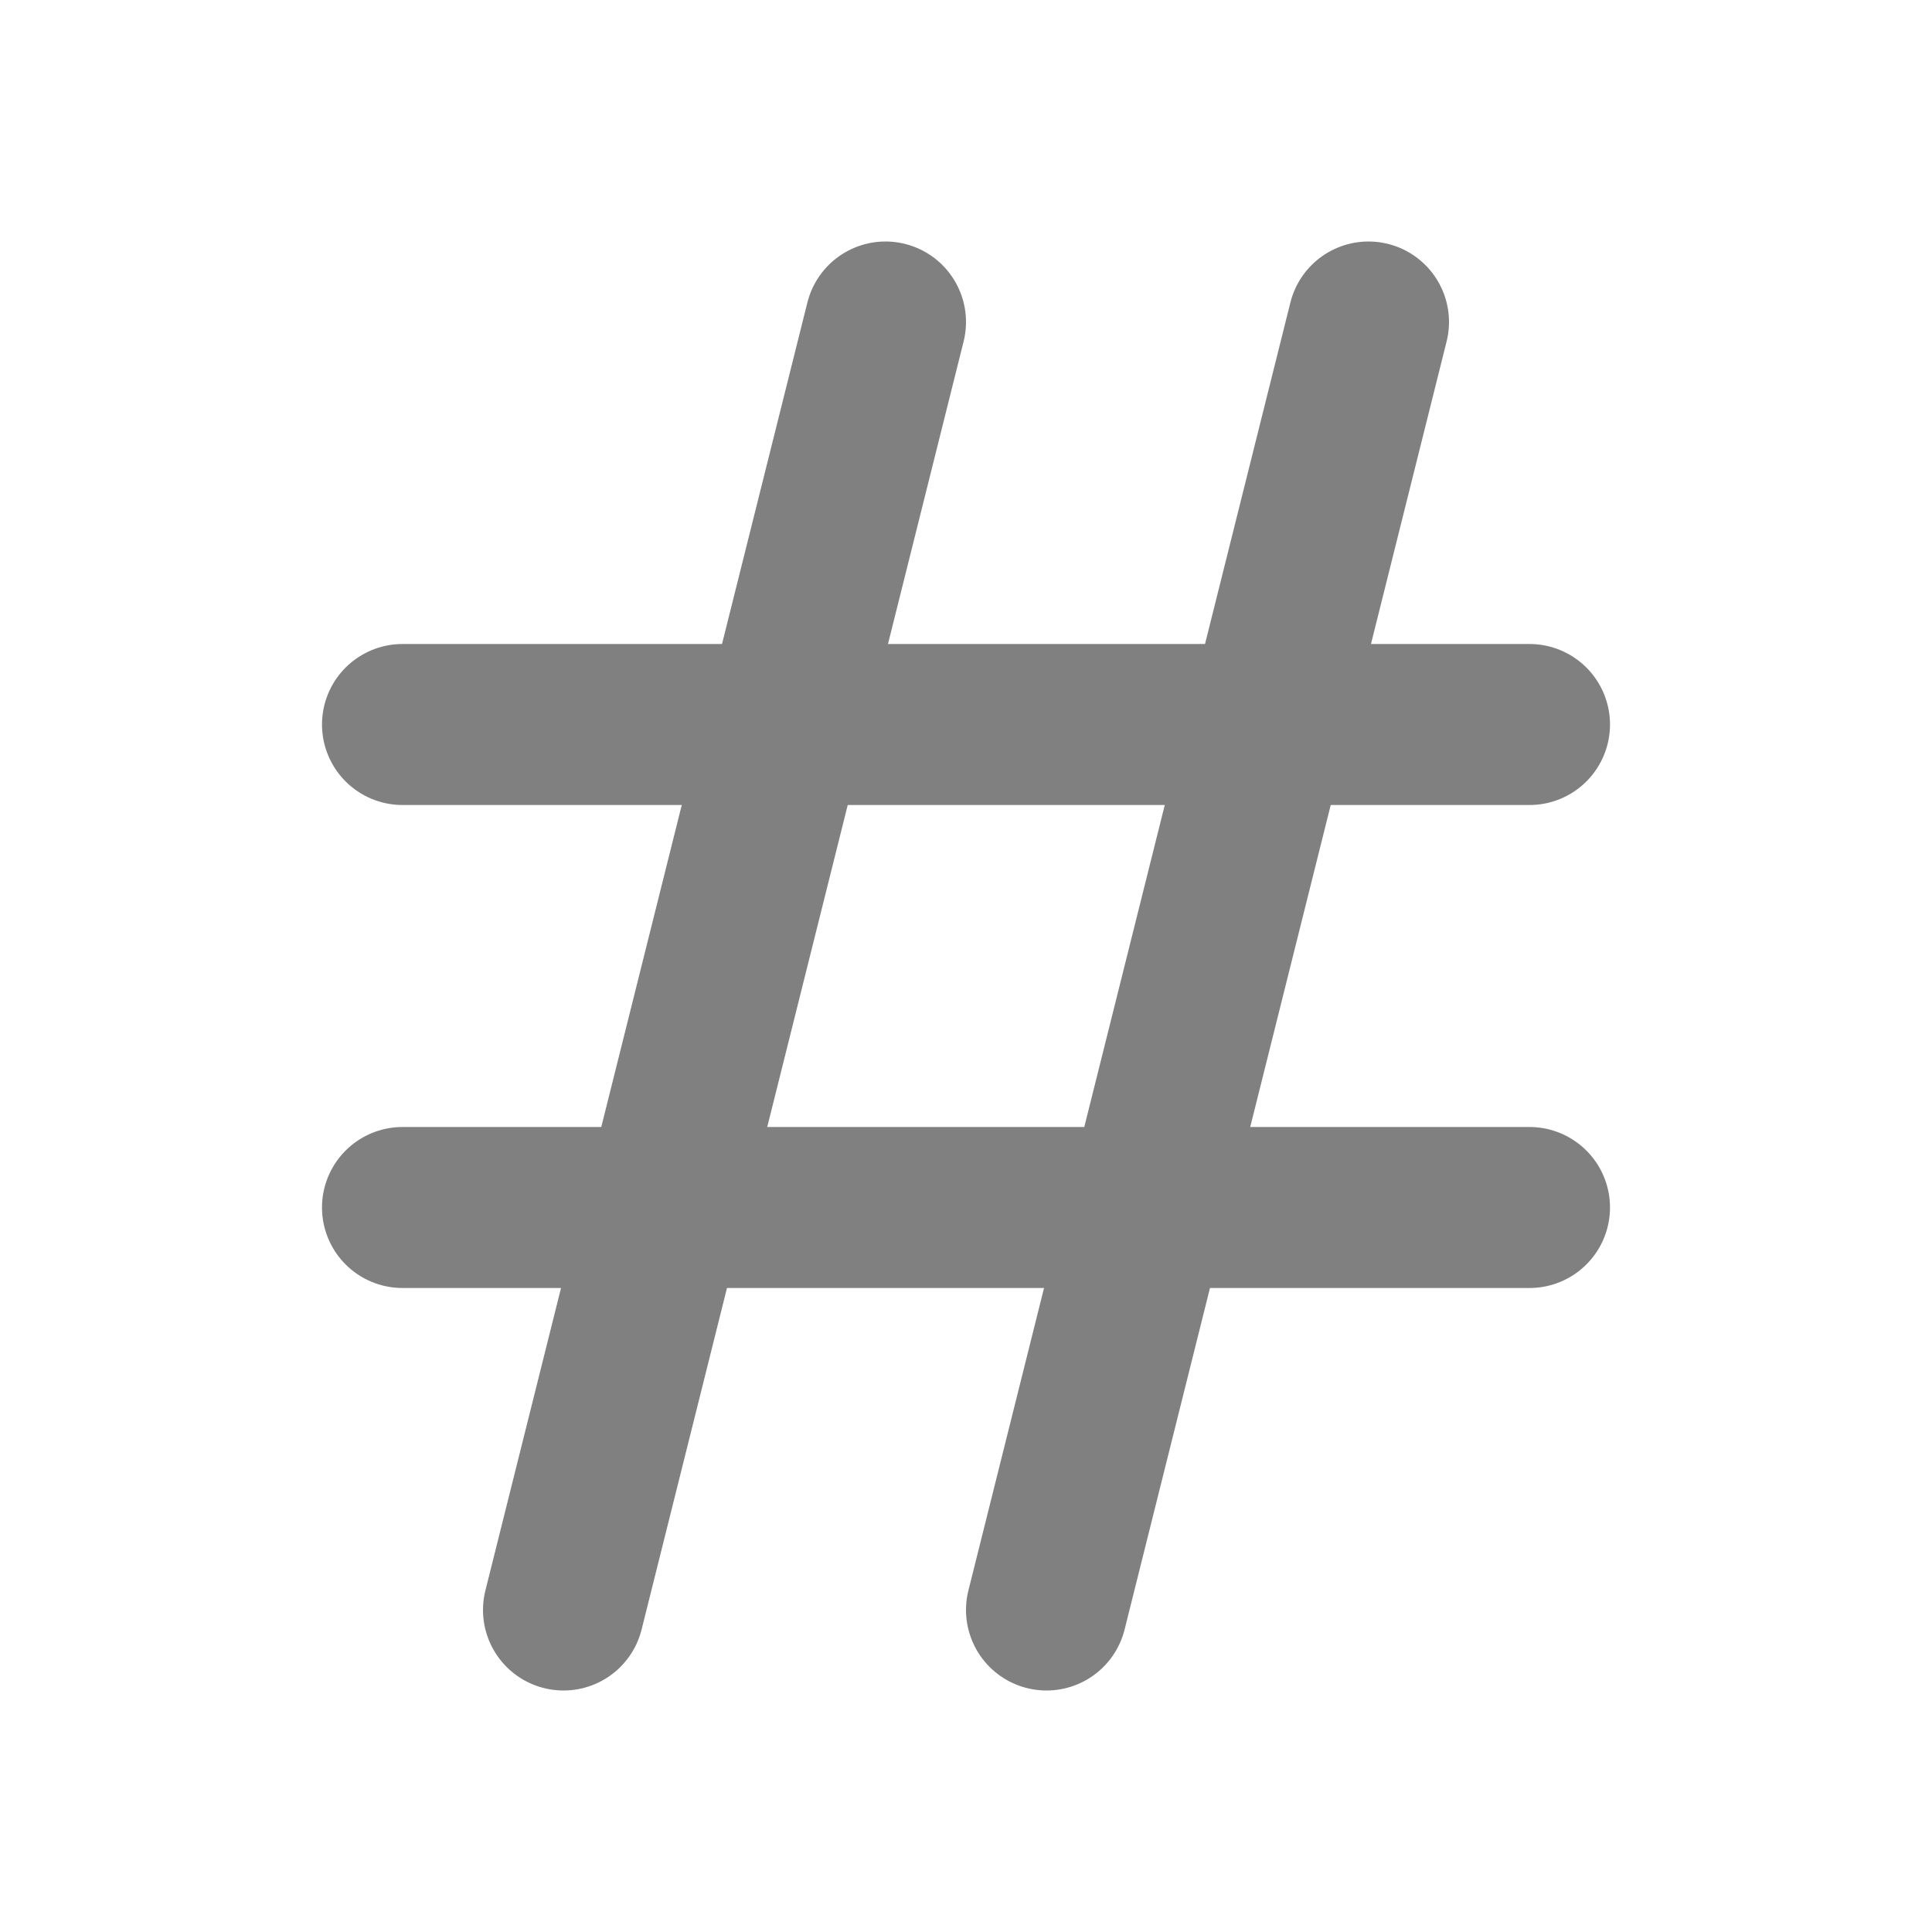
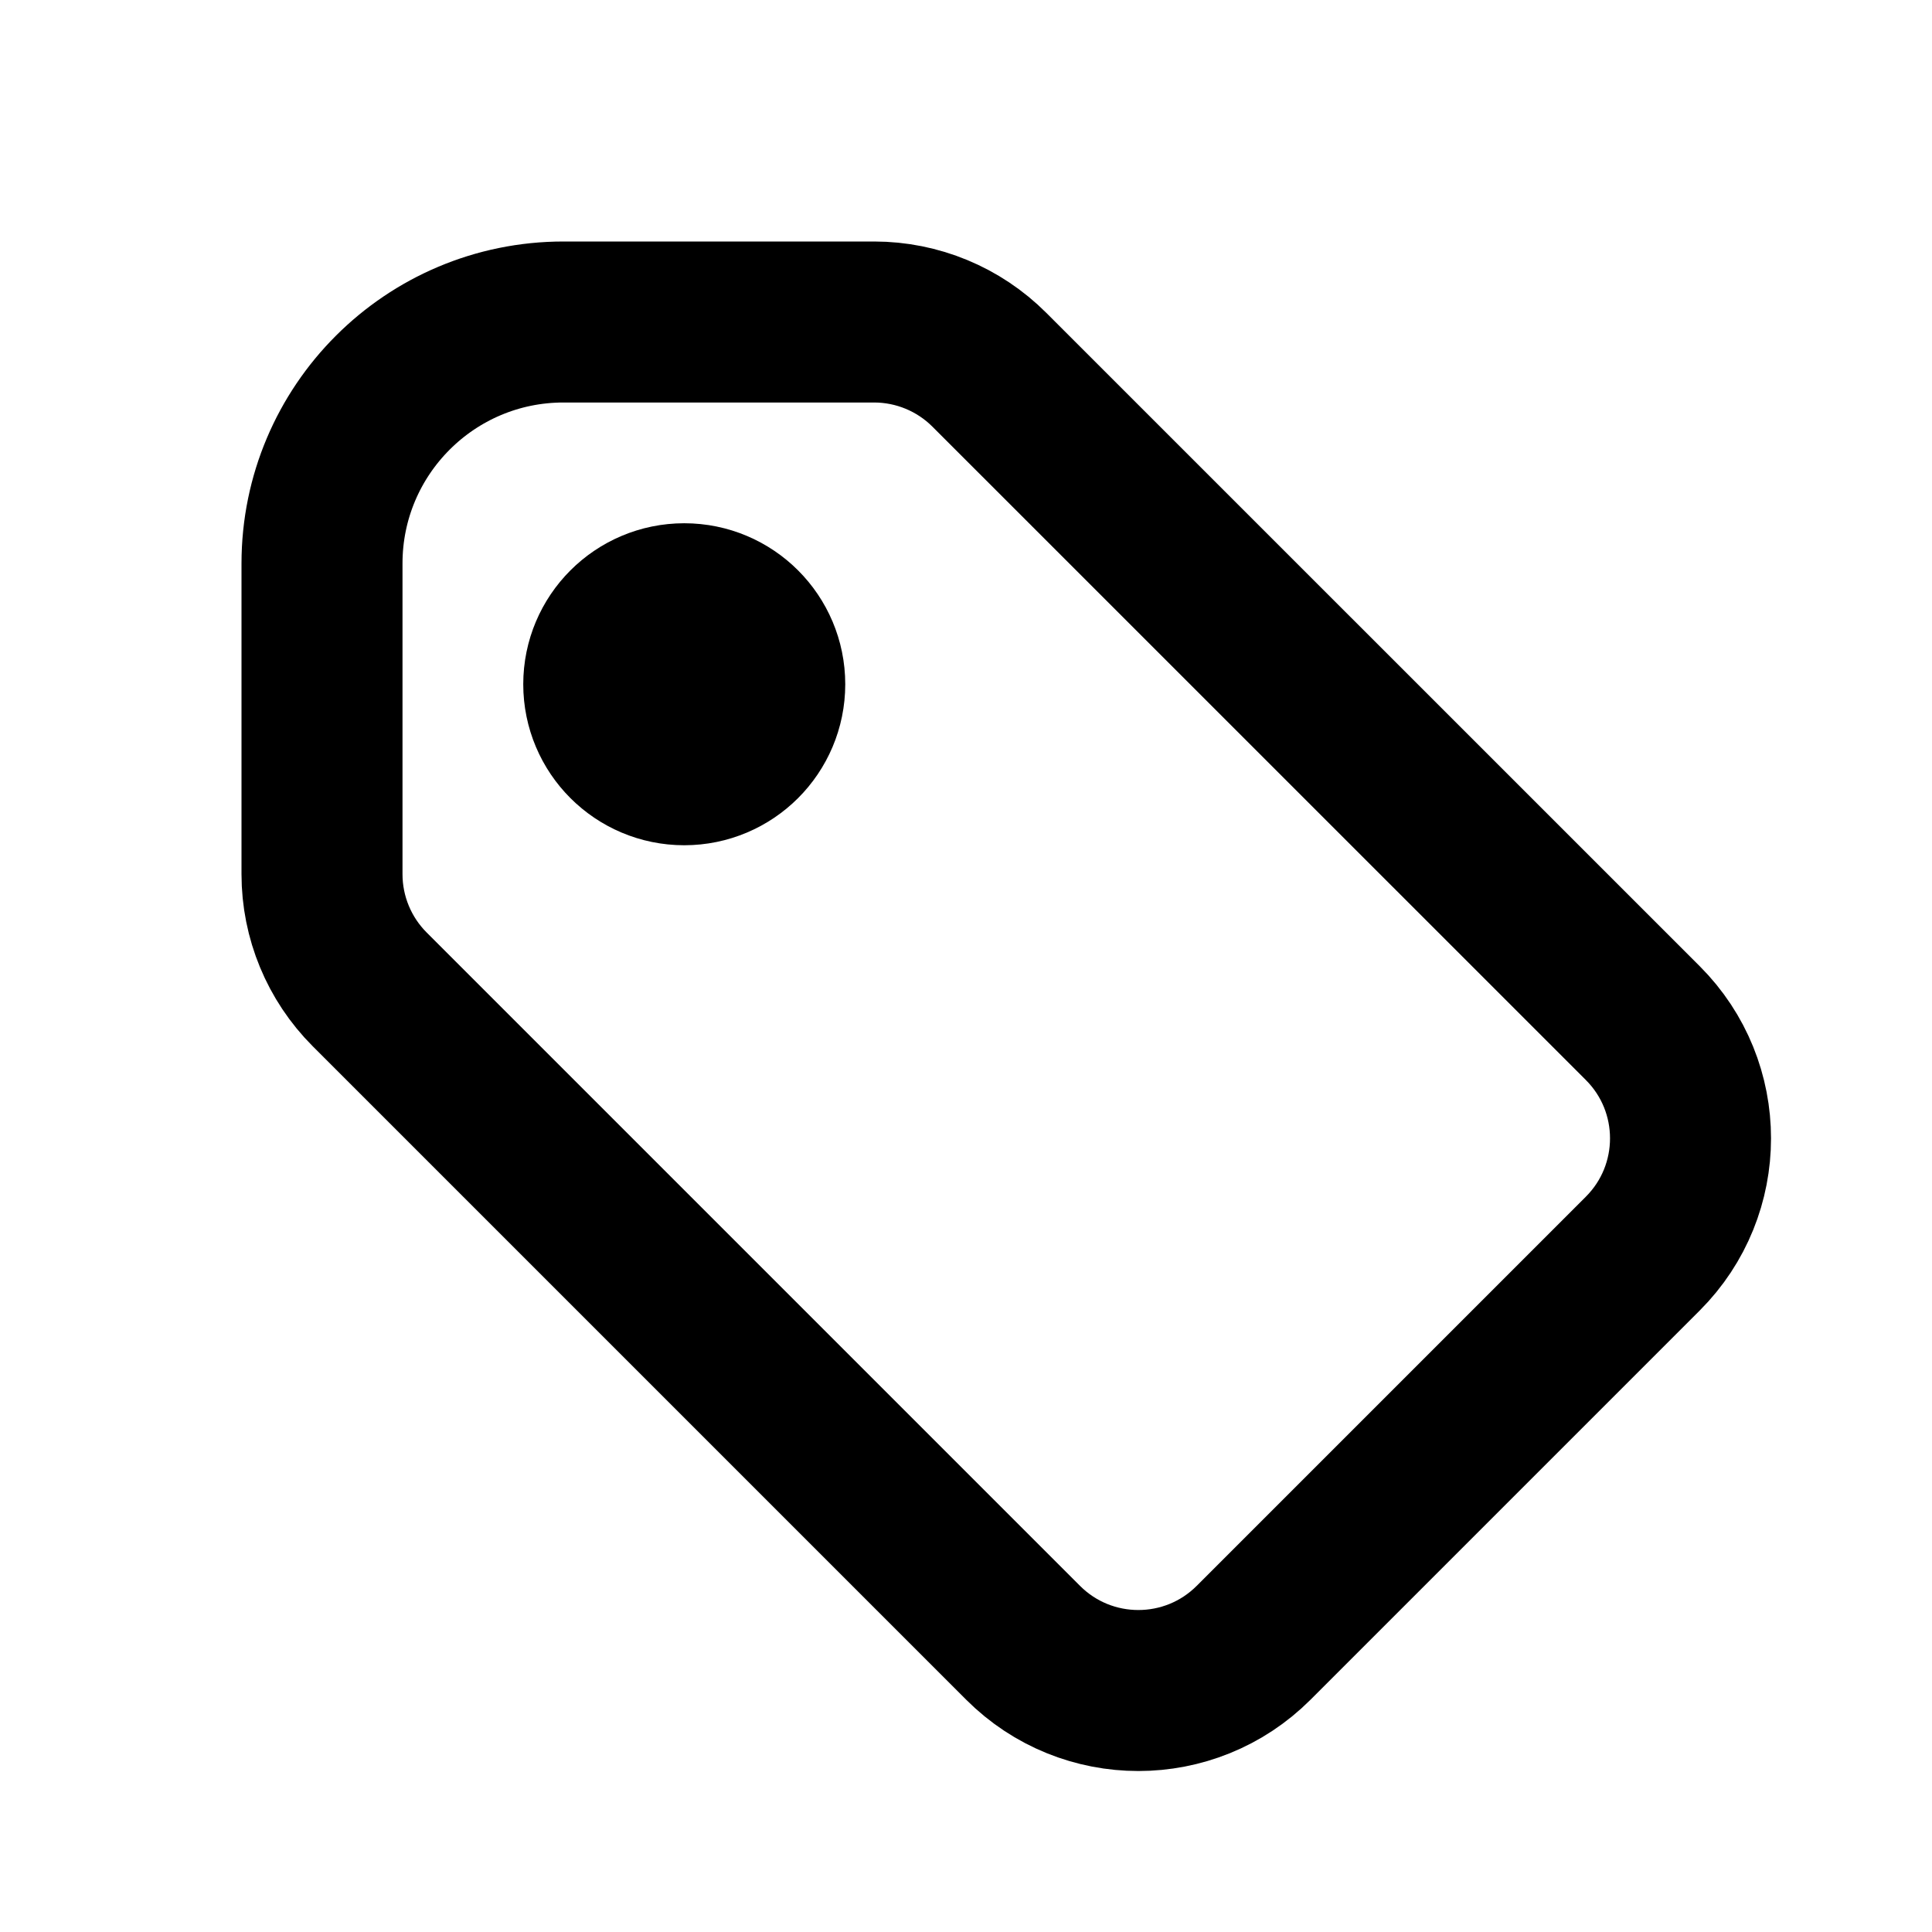
- <svg xmlns="http://www.w3.org/2000/svg" class="icon icon-tabler icon-tabler-hash" width="24" height="24" viewBox="0 0 24 24" stroke-width="2" stroke="gray" fill="none" stroke-linecap="round" stroke-linejoin="round">
+ <svg xmlns="http://www.w3.org/2000/svg" class="icon icon-tabler icon-tabler-tag" width="24" height="24" viewBox="0 0 24 24" stroke-width="2" stroke="currentColor" fill="none" stroke-linecap="round" stroke-linejoin="round">
  <path stroke="none" d="M0 0h24v24H0z" fill="none" />
-   <line x1="5" y1="9" x2="19" y2="9" />
-   <line x1="5" y1="15" x2="19" y2="15" />
-   <line x1="11" y1="4" x2="7" y2="20" />
-   <line x1="17" y1="4" x2="13" y2="20" />
+   <circle cx="8.5" cy="8.5" r="1" fill="currentColor" />
+   <path d="M4 7v3.859c0 .537 .213 1.052 .593 1.432l8.116 8.116a2.025 2.025 0 0 0 2.864 0l4.834 -4.834a2.025 2.025 0 0 0 0 -2.864l-8.117 -8.116a2.025 2.025 0 0 0 -1.431 -.593h-3.859a3 3 0 0 0 -3 3z" />
</svg>
